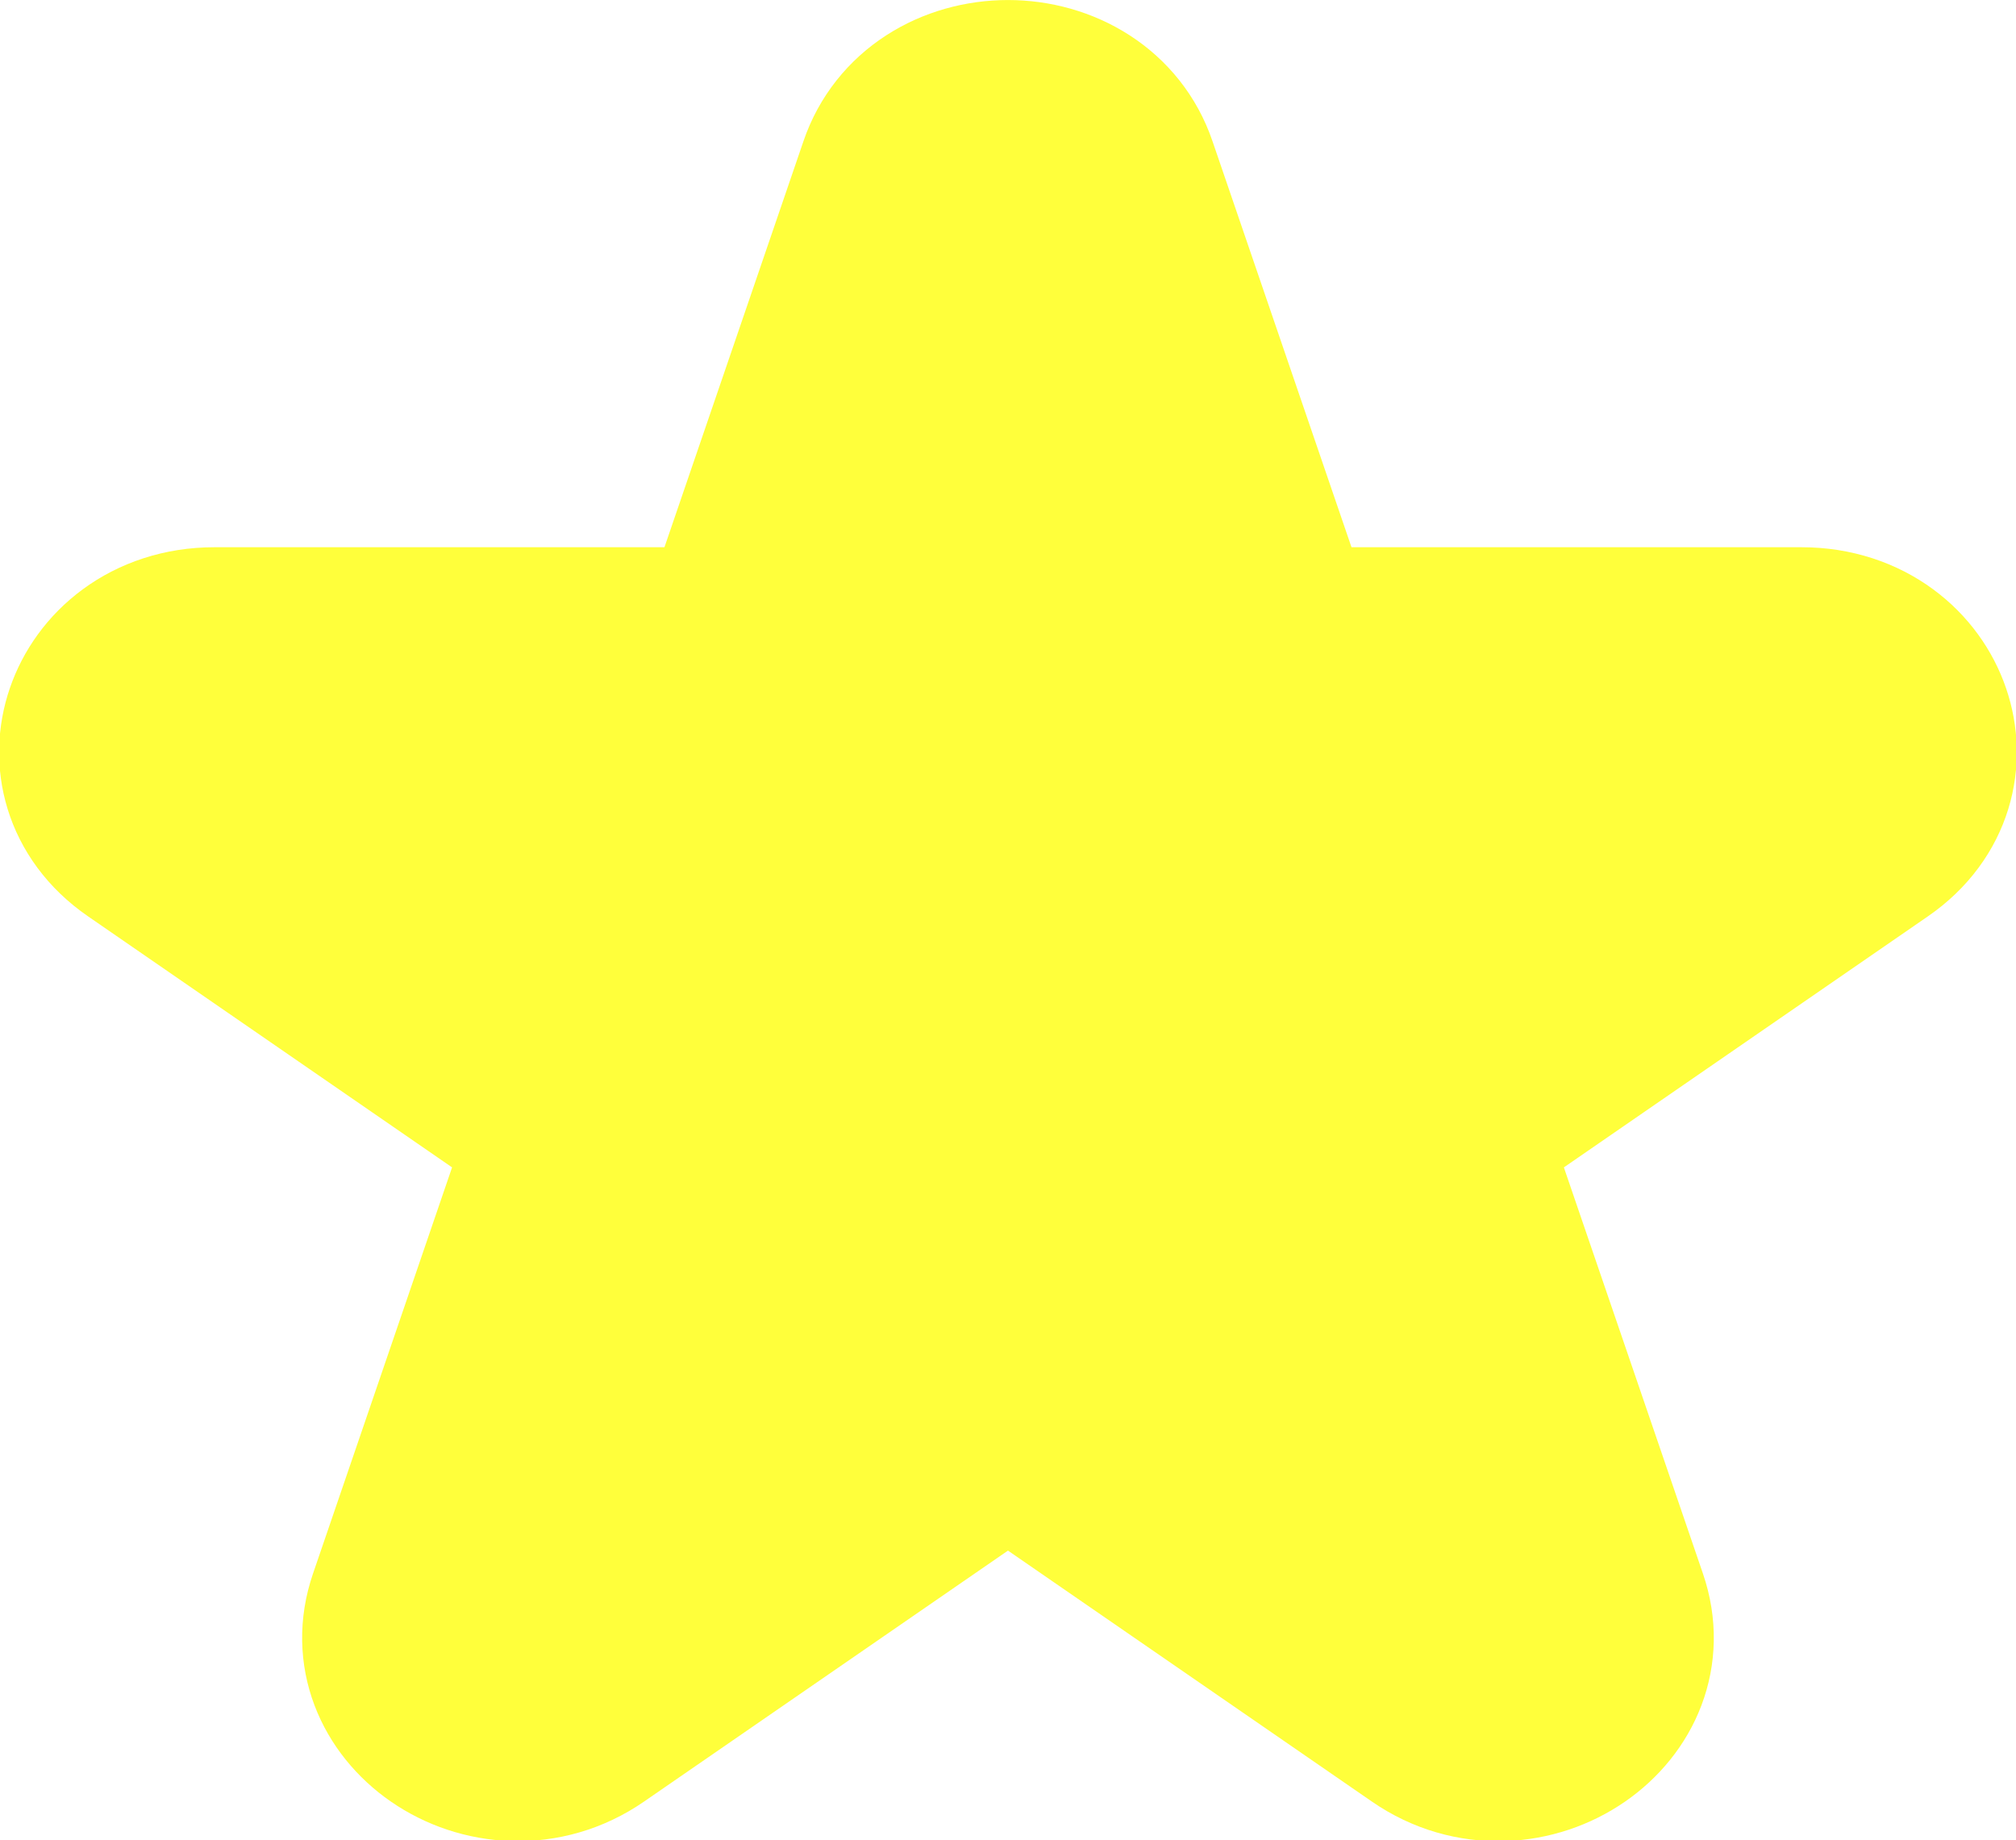
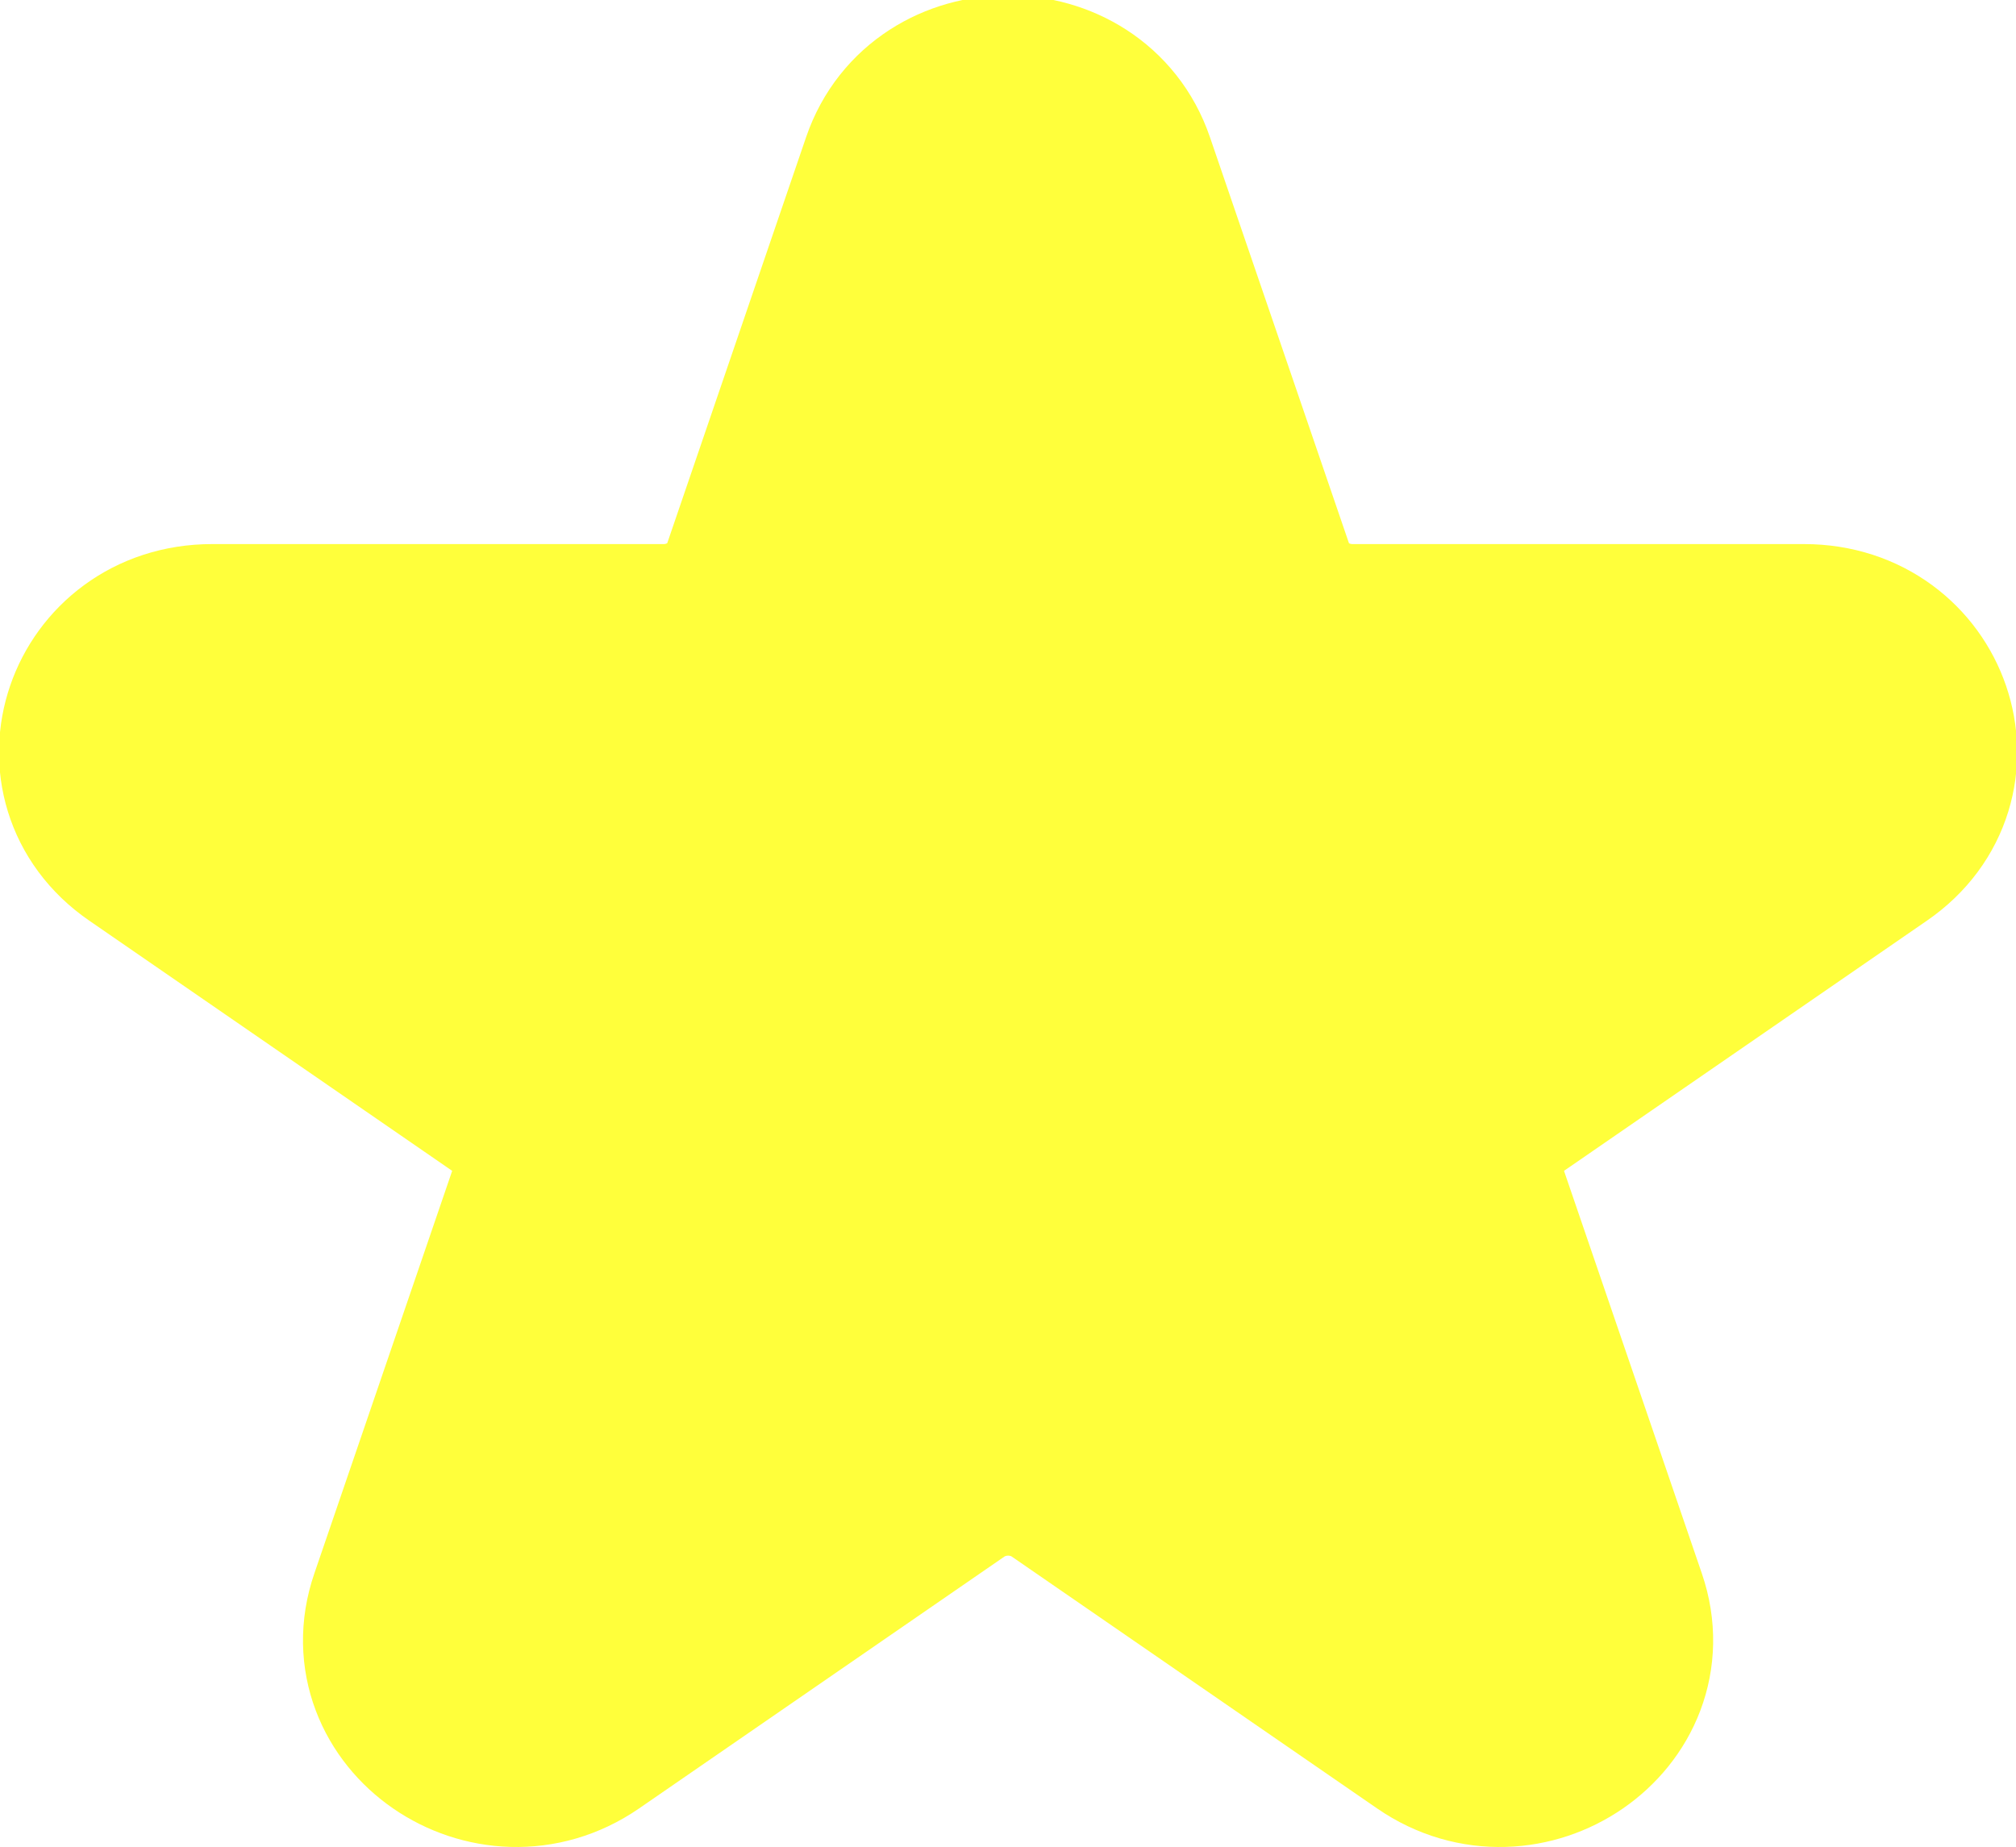
- <svg xmlns="http://www.w3.org/2000/svg" width="13.875mm" height="12.664mm" viewBox="0 0 13.875 12.664" version="1.1" id="svg3651">
-   <defs id="defs3648" />
-   <g id="layer1" transform="translate(-35.3808,-6.296571)">
-     <g id="g8189" transform="translate(0,0.1284275)">
-       <g style="fill:none;stroke:#ffff3b;stroke-opacity:1" id="g2362" transform="matrix(0.7397435,0,0,0.7020876,94.31542,4.080191)">
-         <path d="m -71.242,4.665 c 0.299,-0.921 1.603,-0.921 1.902,0 l 1.294,3.983 c 0.134,0.412 0.518,0.691 0.951,0.691 h 4.188 c 0.969,0 1.371,1.24 0.588,1.809 l -3.388,2.462 c -0.35,0.255 -0.497,0.706 -0.363,1.118 l 1.294,3.983 c 0.299,0.921 -0.755,1.688 -1.539,1.118 l -3.388,-2.462 c -0.35,-0.255 -0.825,-0.255 -1.176,0 l -3.388,2.462 c -0.784,0.569 -1.838,-0.197 -1.539,-1.118 l 1.294,-3.983 c 0.134,-0.412 -0.013,-0.863 -0.363,-1.118 l -3.388,-2.462 c -0.784,-0.569 -0.381,-1.809 0.588,-1.809 h 4.188 c 0.433,0 0.817,-0.279 0.951,-0.691 z" stroke="#000000" stroke-width="2" stroke-linecap="round" stroke-linejoin="round" id="path2353" style="fill:#ffff3b;fill-opacity:1;stroke:#ffff3b;stroke-opacity:1" />
-       </g>
-     </g>
+ <svg xmlns="http://www.w3.org/2000/svg" width="13.833mm" height="12.672mm" viewBox="0 0 13.833 12.672" version="1.1" id="svg70487" xml:space="preserve">
+   <defs id="defs70484">
+     <linearGradient id="linearGradient6508">
+       <stop style="stop-color:#ffffff;stop-opacity:1;" offset="0" id="stop6506" />
+     </linearGradient>
+   </defs>
+   <g id="layer1" transform="translate(-6.405848,-135.2443)">
+     <path d="m 12.619,136.418 c 0.221,-0.647 1.186,-0.647 1.407,0 l 0.957,2.796 c 0.099,0.289 0.383,0.485 0.704,0.485 h 3.098 c 0.717,0 1.015,0.87 0.435,1.27 l -2.506,1.728 c -0.259,0.179 -0.368,0.496 -0.269,0.785 l 0.957,2.796 c 0.221,0.647 -0.559,1.185 -1.138,0.785 l -2.506,-1.728 c -0.259,-0.179 -0.61,-0.179 -0.87,0 l -2.506,1.728 c -0.58,0.4 -1.36,-0.138 -1.138,-0.785 l 0.957,-2.796 c 0.099,-0.289 -0.009,-0.606 -0.269,-0.785 l -2.506,-1.728 c -0.58,-0.4 -0.282,-1.27 0.435,-1.27 h 3.098 c 0.32,0 0.605,-0.196 0.704,-0.485 z" stroke="#000000" stroke-width="1.441" stroke-linecap="round" stroke-linejoin="round" id="path2353" style="fill:#ffff3b;fill-opacity:1;stroke:#ffff3b;stroke-opacity:1" />
  </g>
</svg>
